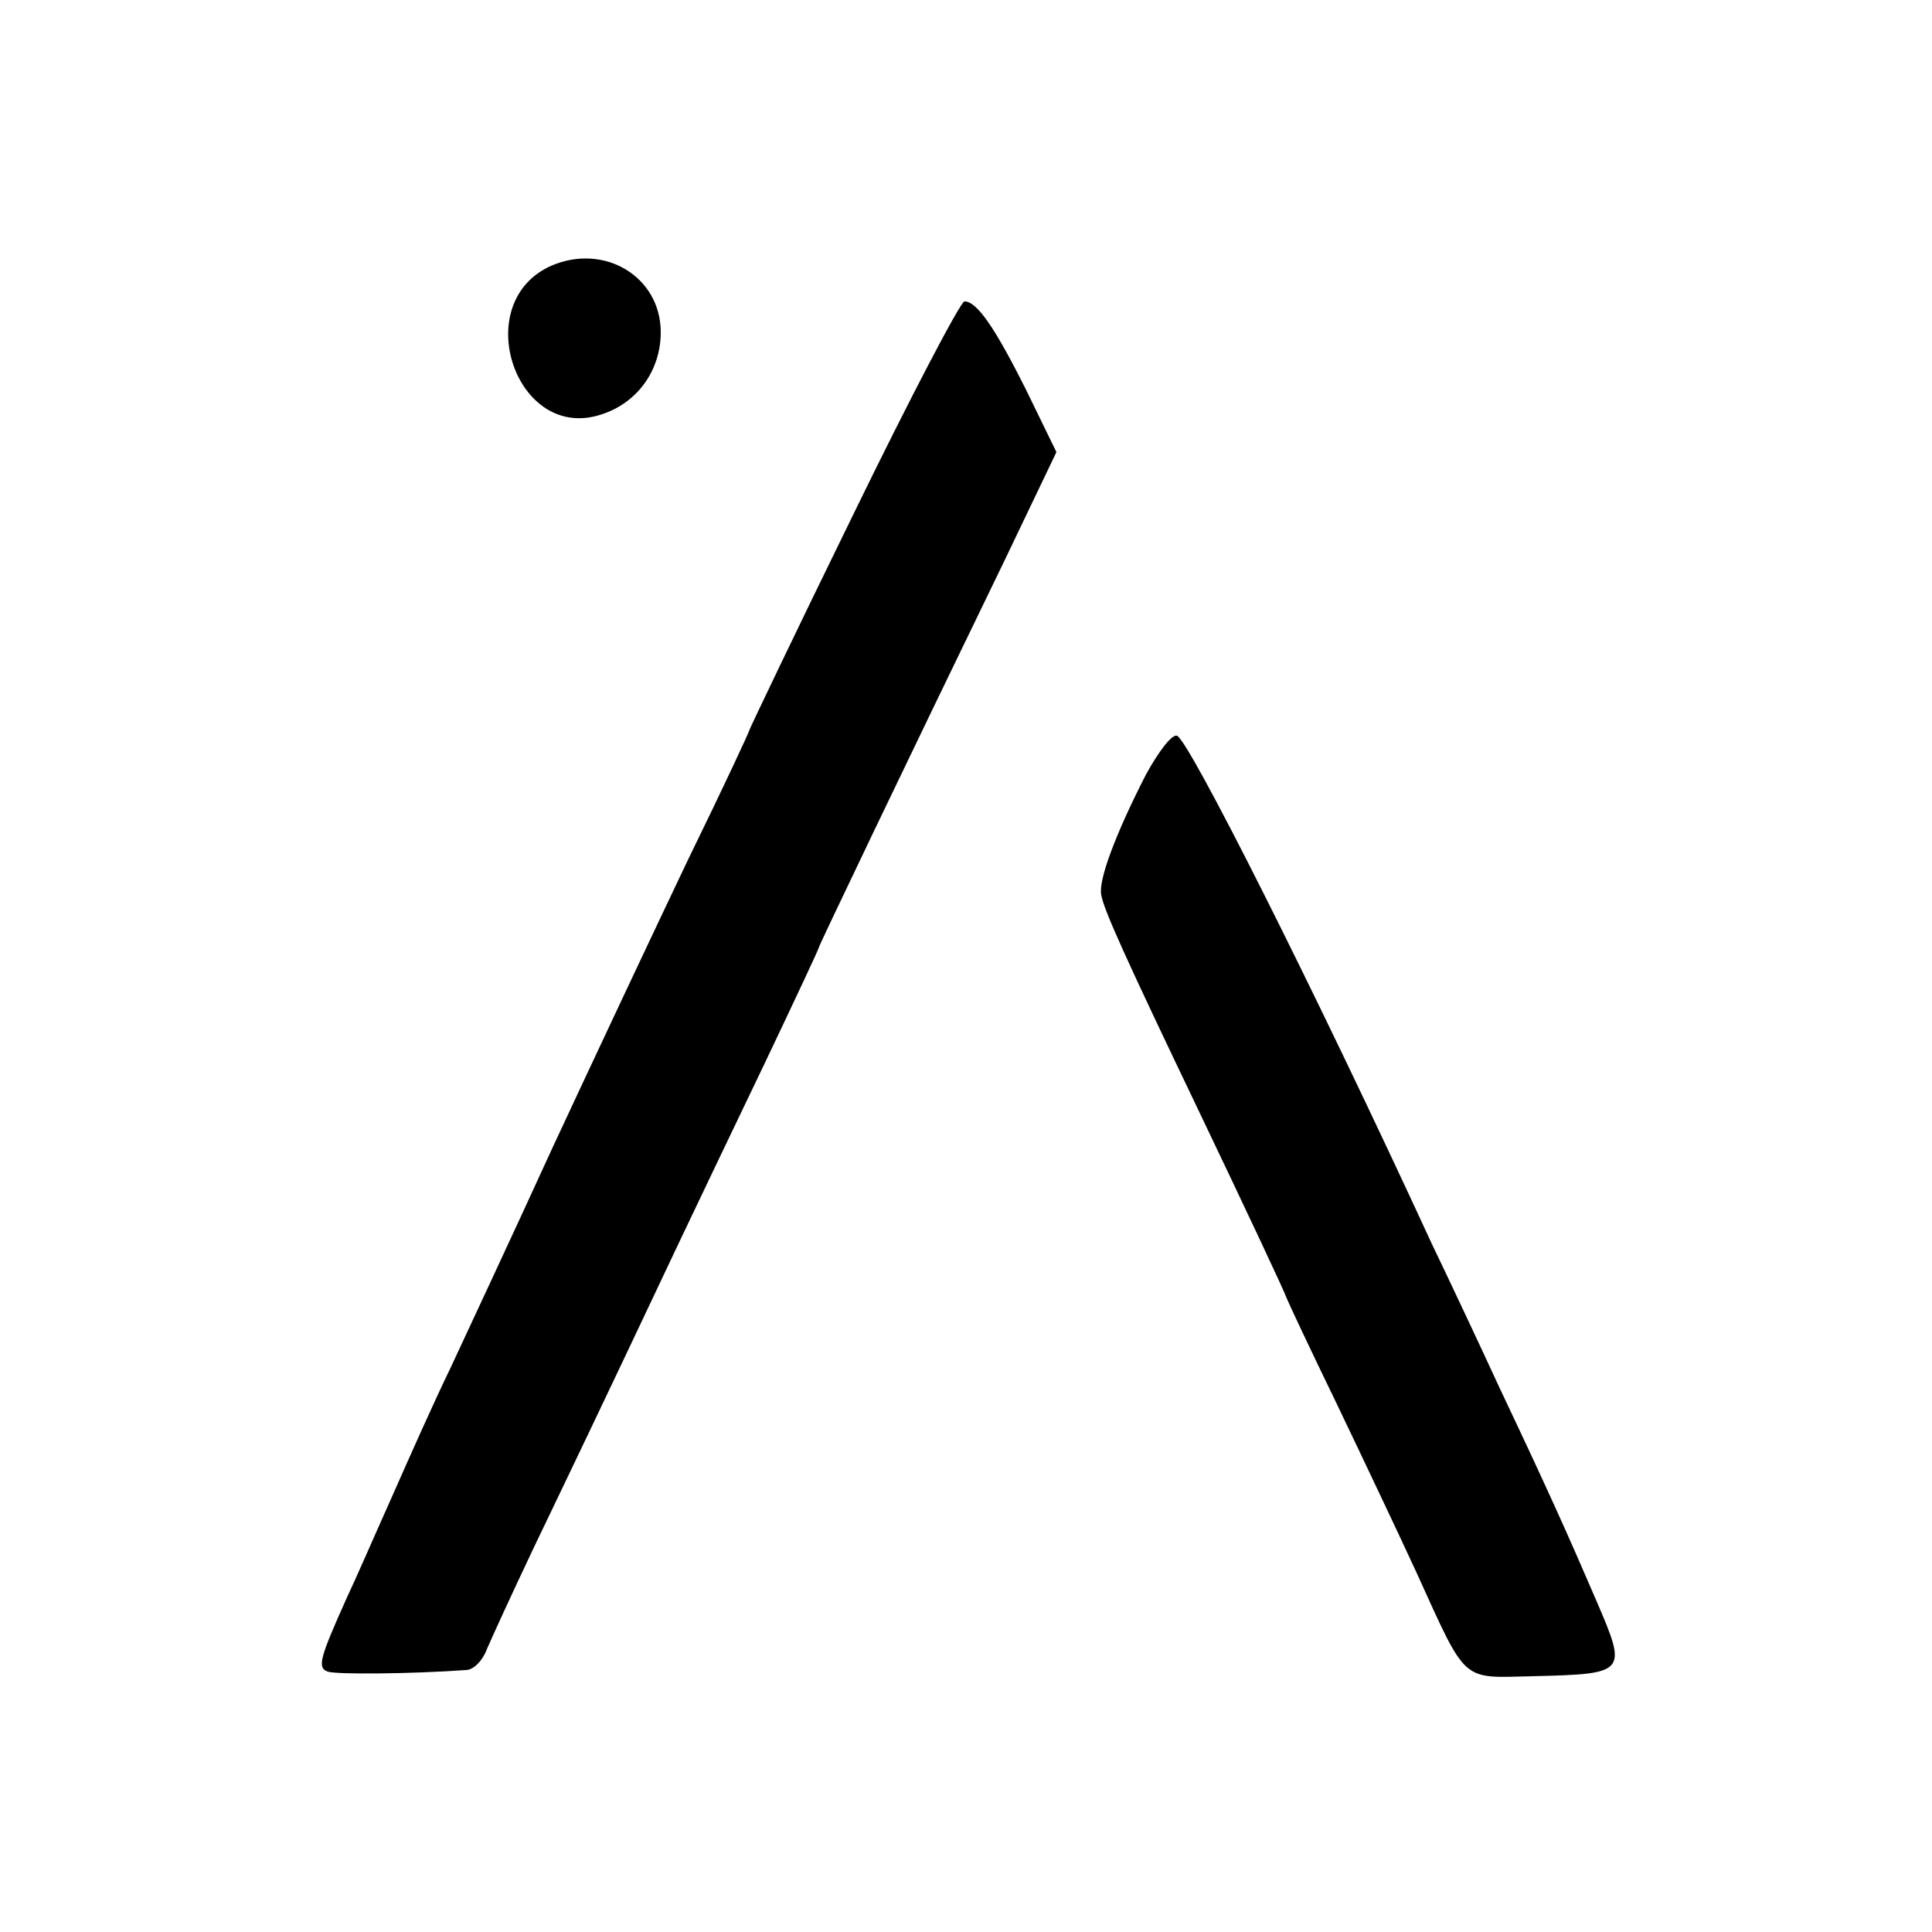
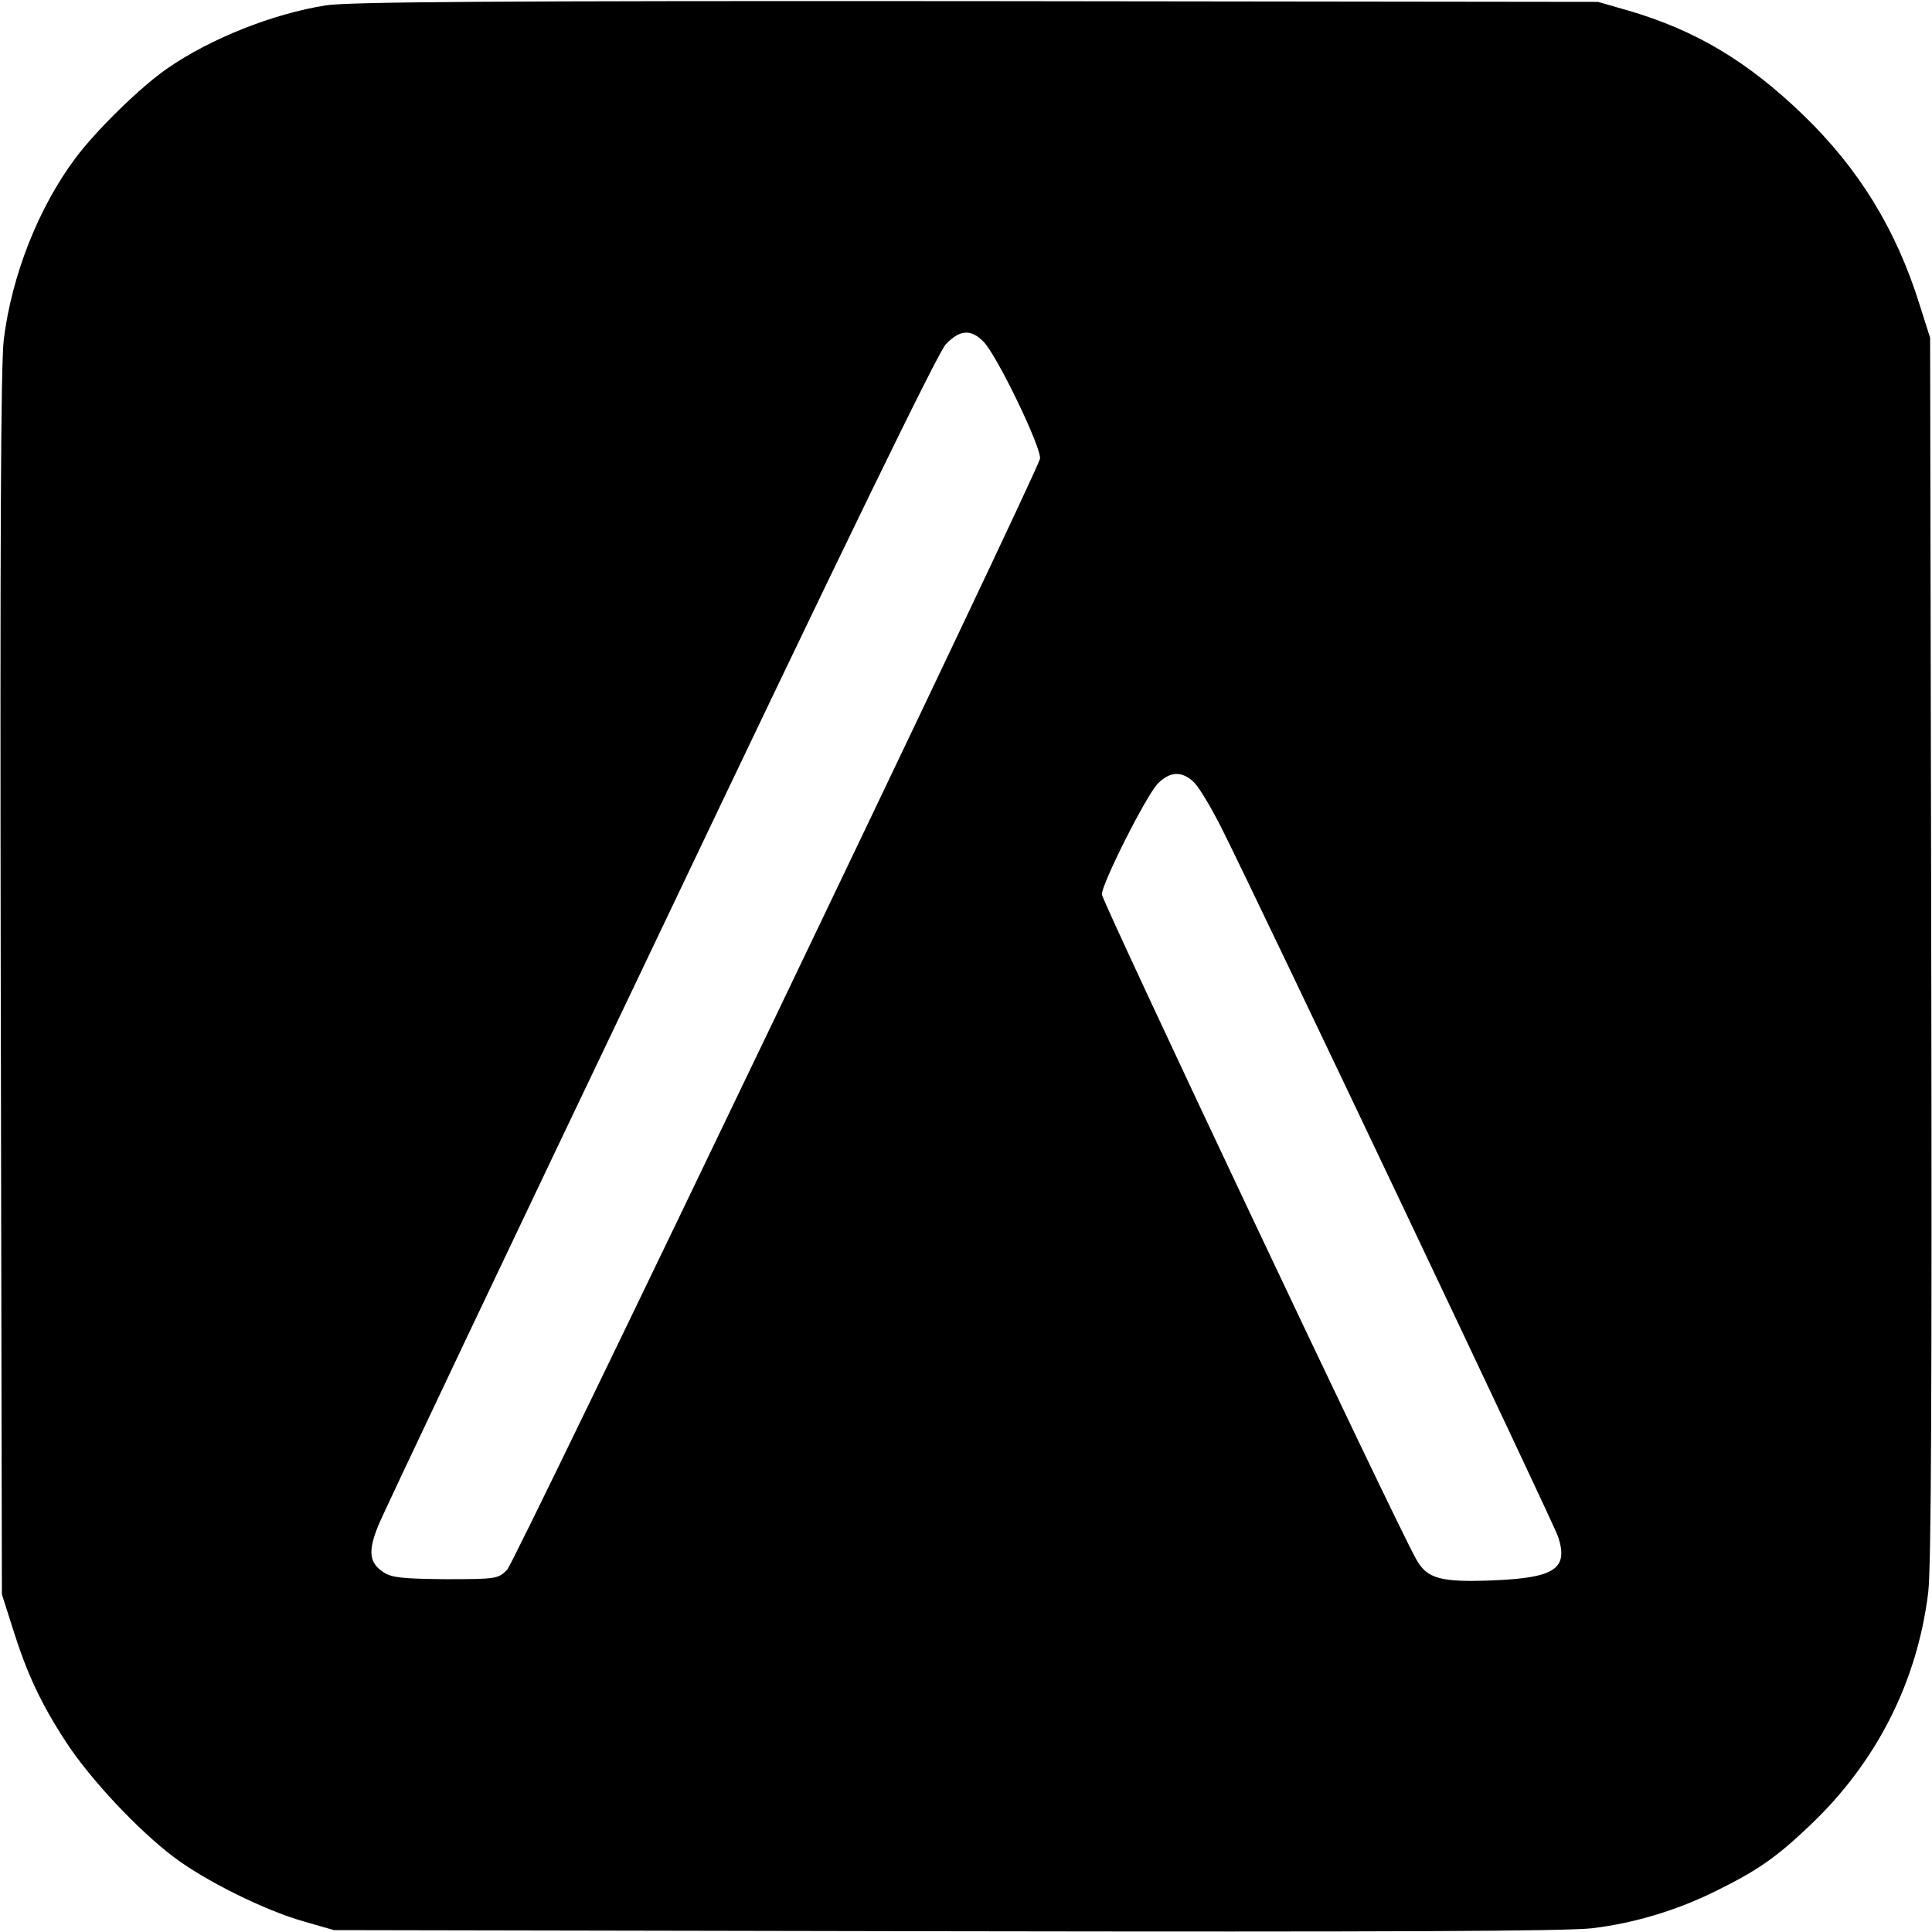
- <svg xmlns="http://www.w3.org/2000/svg" version="1.0" width="250pt" height="250pt" viewBox="0 0 250 250" preserveAspectRatio="xMidYMid meet">
-   <g transform="translate(0,250) scale(0.1,-0.1)" fill="#000000" stroke="none">
-     <path d="M713 2156 c-107 -48 -45 -230 66 -192 46 15 76 57 76 106 0 72 -73 116 -142 86z" />
-     <path d="M1104 1834 c-74 -151 -134 -277 -134 -278 0 -2 -35 -77 -79 -167 -43 -90 -122 -258 -176 -374 -53 -116 -113 -244 -132 -285 -20 -41 -53 -115 -75 -165 -22 -49 -48 -109 -59 -132 -35 -78 -39 -91 -25 -96 10 -4 111 -3 179 2 10 0 22 13 27 27 6 14 33 73 61 132 47 98 77 160 189 397 21 44 70 147 109 228 39 82 71 150 71 152 0 2 108 228 240 500 l67 140 -39 80 c-41 82 -64 115 -80 115 -5 0 -70 -124 -144 -276z" />
-     <path d="M1483 1498 c-39 -76 -62 -137 -58 -156 3 -19 34 -87 125 -277 65 -136 112 -236 115 -245 1 -3 29 -63 64 -135 34 -71 81 -170 104 -220 66 -145 57 -136 151 -134 121 3 122 4 82 97 -37 86 -63 144 -126 277 -23 50 -62 133 -87 185 -154 334 -315 653 -330 658 -7 2 -24 -21 -40 -50z" />
+ <svg xmlns="http://www.w3.org/2000/svg" version="1.0" width="512pt" height="512pt" viewBox="0 0 512 512" preserveAspectRatio="xMidYMid meet">
+   <g transform="translate(0,512) scale(0.1,-0.1)" fill="#000000" stroke="none">
+     <path d="M865 5106 c-141 -22 -307 -88 -421 -167 -70 -48 -188 -163 -244 -238 -98 -131 -169 -311 -190 -481 -8 -69 -10 -533 -8 -1710 l3 -1615 28 -88 c37 -119 75 -201 141 -302 64 -99 192 -235 286 -306 83 -63 242 -142 345 -171 l80 -23 1620 -3 c1183 -2 1646 0 1715 8 115 14 229 49 334 102 105 52 155 87 243 171 176 167 284 380 313 617 8 69 10 533 8 1710 l-3 1615 -28 88 c-62 199 -161 360 -308 502 -148 143 -286 225 -464 277 l-80 23 -1645 2 c-1282 1 -1663 -2 -1725 -11z m1741 -891 c36 -36 156 -285 150 -311 -13 -50 -1390 -2921 -1412 -2944 -24 -24 -28 -25 -163 -25 -113 1 -143 4 -164 18 -39 25 -42 56 -15 123 13 33 350 743 749 1578 486 1021 734 1530 755 1553 37 39 66 42 100 8z m559 -1169 c13 -13 46 -68 73 -122 100 -199 879 -1840 891 -1876 28 -85 -8 -109 -168 -116 -144 -6 -179 4 -208 56 -58 103 -833 1744 -833 1762 0 28 116 259 148 293 32 33 65 35 97 3z" />
  </g>
</svg>
